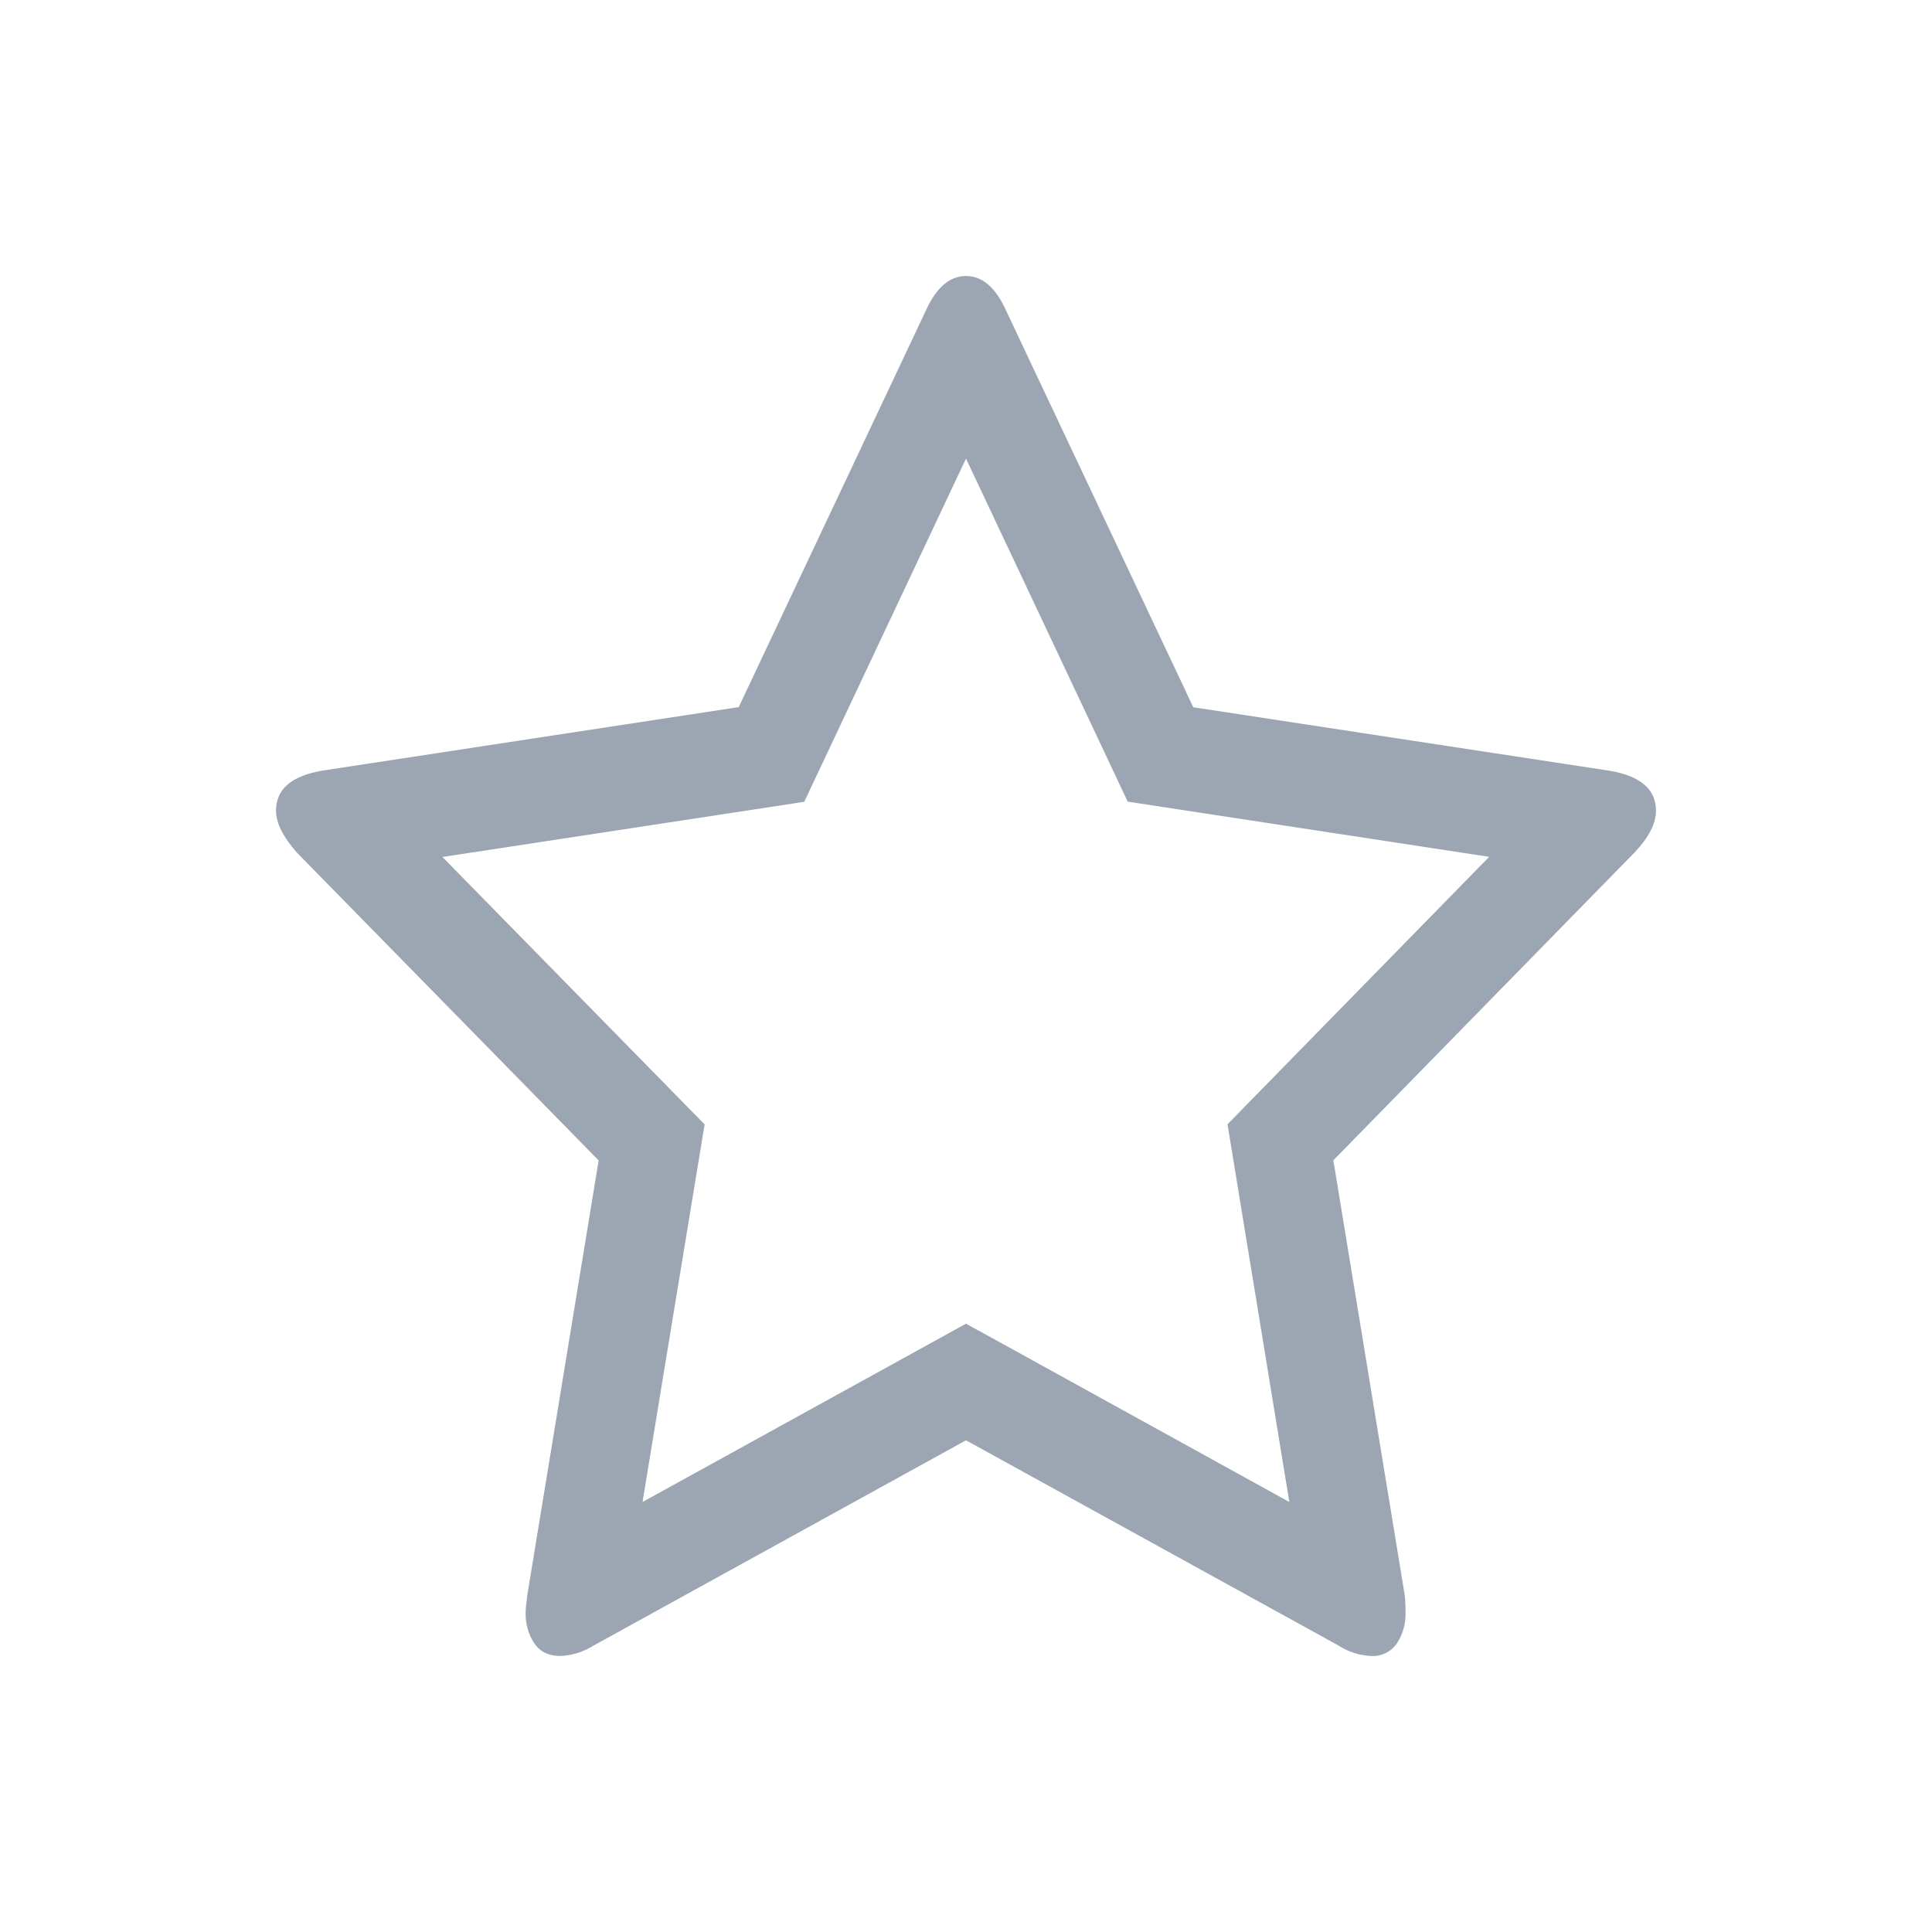
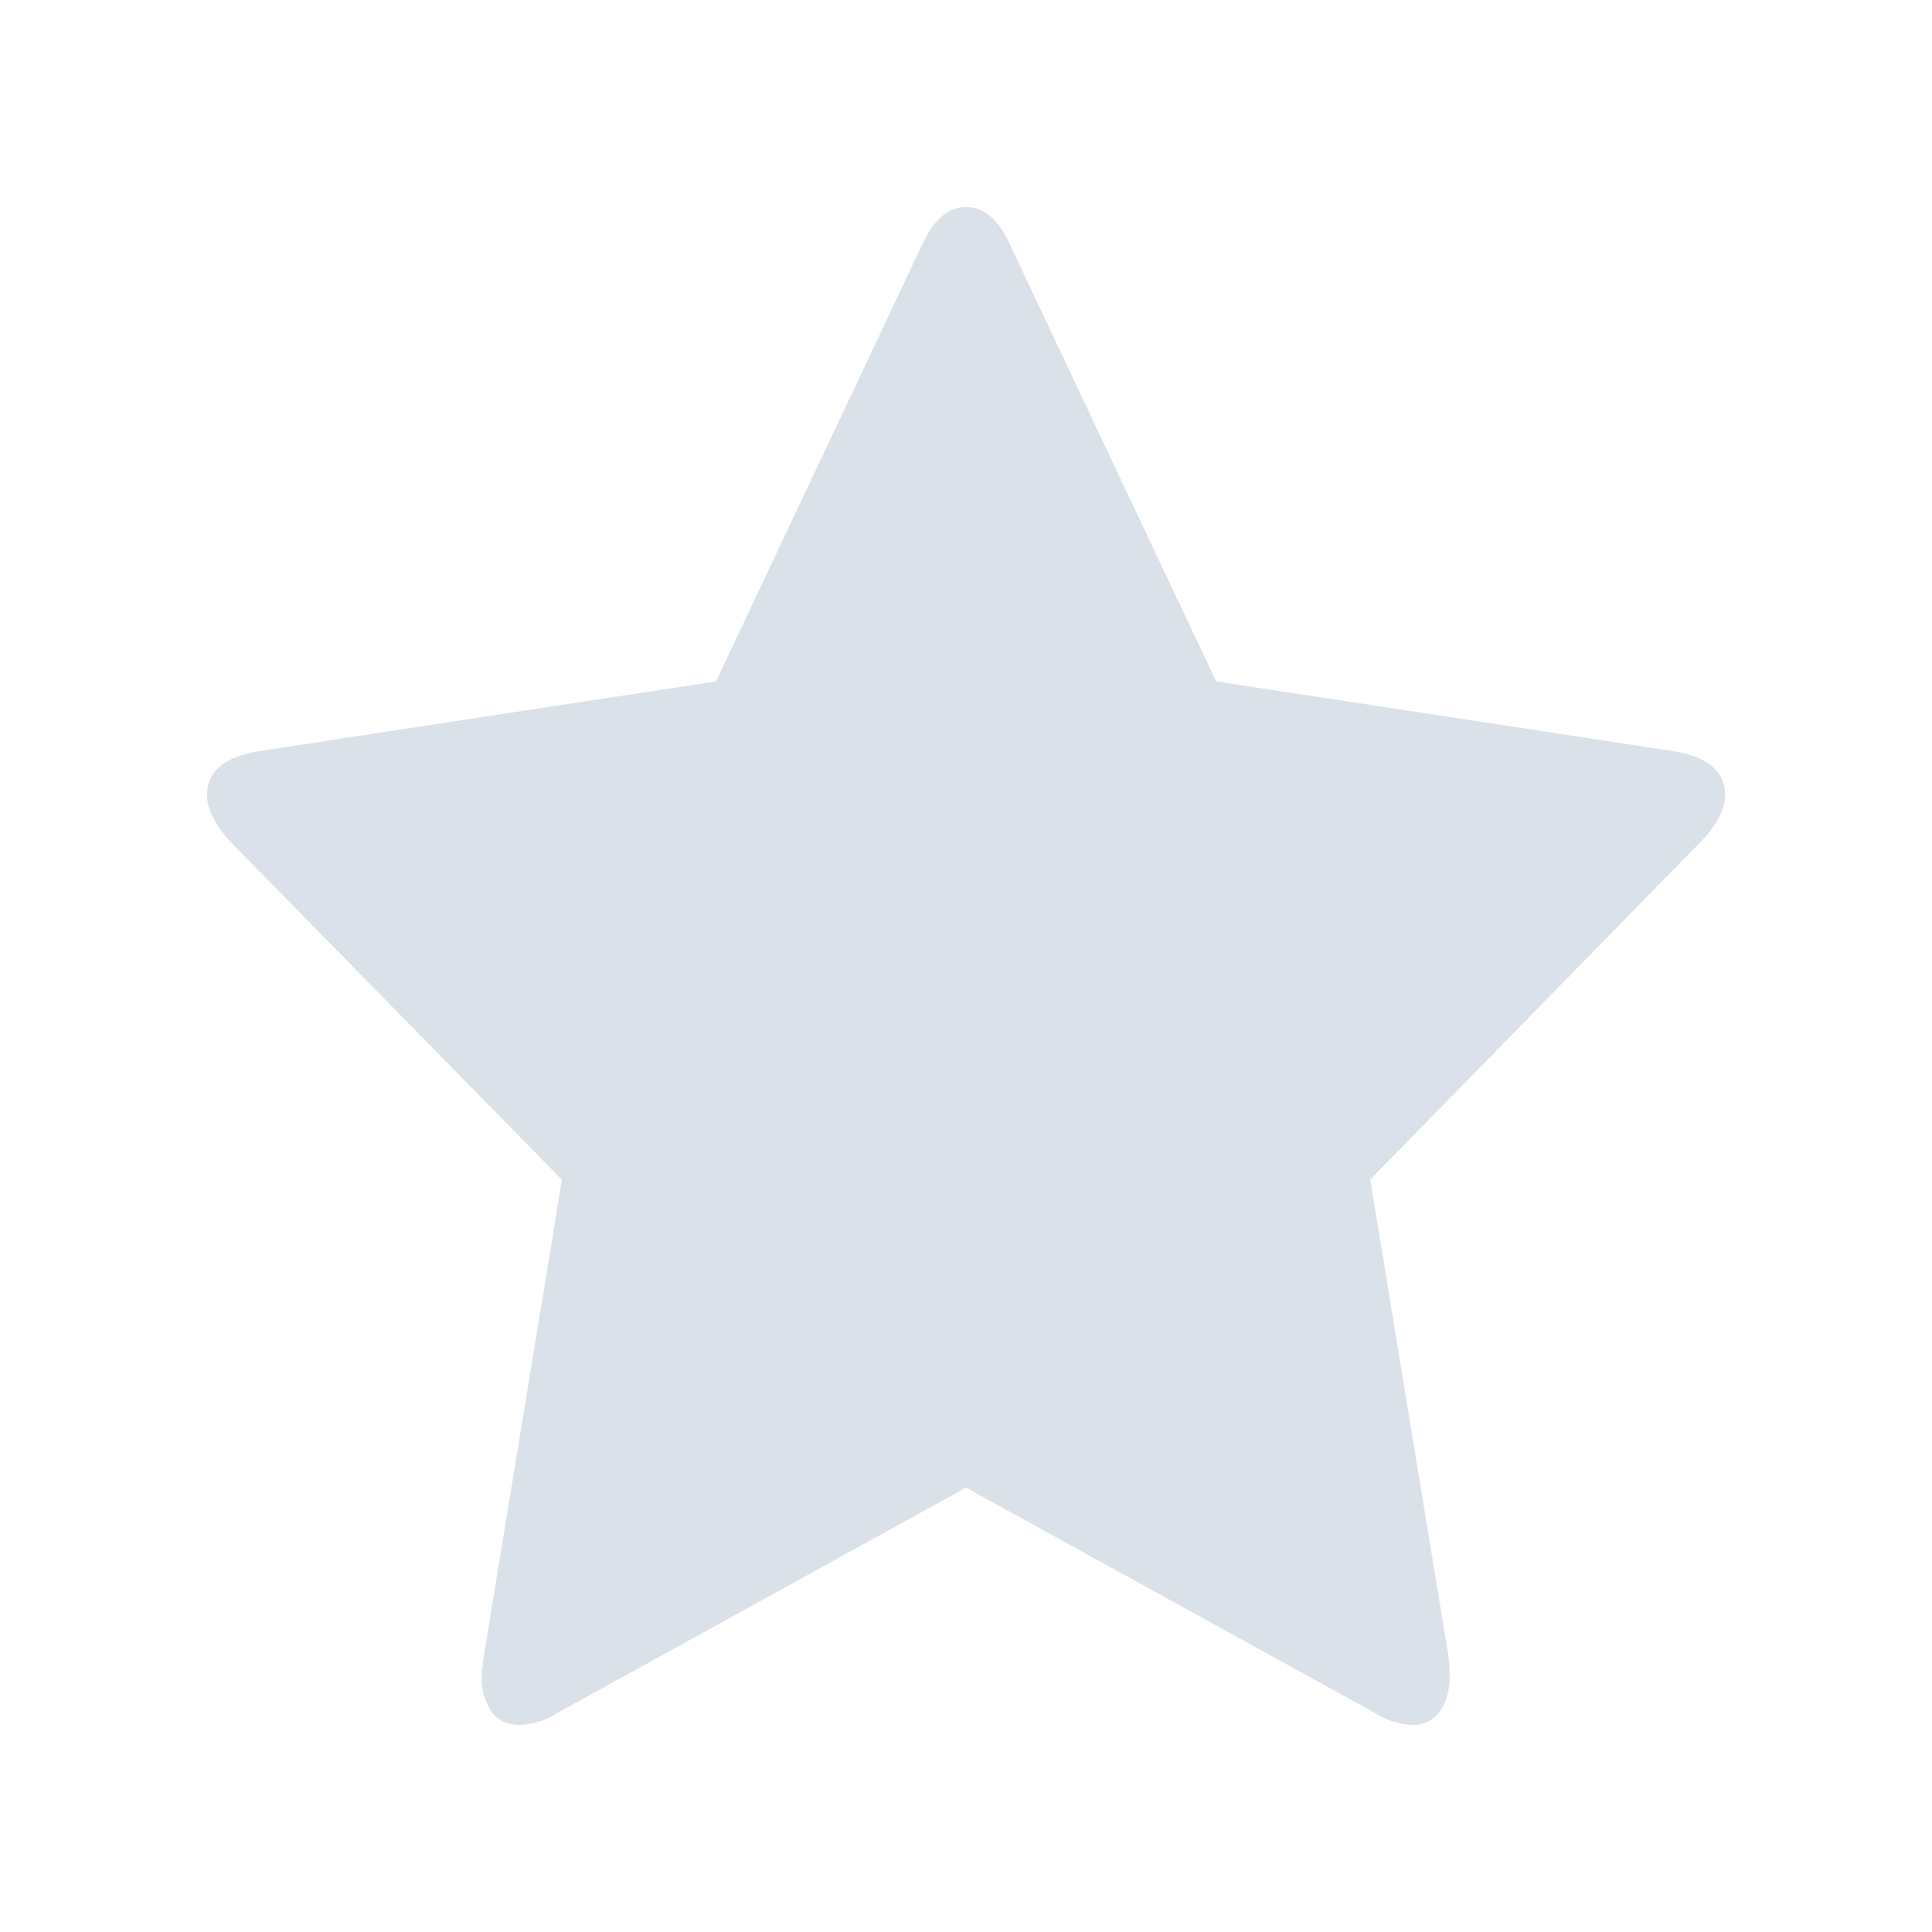
- <svg xmlns="http://www.w3.org/2000/svg" width="14" height="14" viewBox="0 0 14 14">
+ <svg xmlns="http://www.w3.org/2000/svg" width="13" height="13" viewBox="0 0 13 13">
  <g fill="none" fill-rule="evenodd">
-     <path fill="none" d="M0 0h14v14H0z" />
-     <path fill="#9BA6B2" fill-rule="nonzero" d="M8.172 5.81l-.166-.353L7 3.323 5.828 5.81l-.372.057-2.25.343 1.9 1.938-.064.388-.386 2.348L7 9.592l.333.183 2.01 1.109-.448-2.737.268-.274 1.628-1.664-2.619-.4zm1.88 5.465a.081.081 0 0 0-.004-.003l.005.003zm-.581.405c0-.02 0-.02.004.006l-.003-.022-.001.016zm0 0v-.008.008zM12 5.875c0 .093-.052.193-.156.303l-2.182 2.23.517 3.15c.004.03.006.072.006.127a.384.384 0 0 1-.063.224.209.209 0 0 1-.183.091.47.47 0 0 1-.24-.076L7 10.437l-2.698 1.487a.493.493 0 0 1-.24.076c-.085 0-.148-.03-.19-.091a.384.384 0 0 1-.063-.224c0-.025.004-.067.012-.126l.517-3.15L2.15 6.177c-.1-.114-.15-.215-.15-.303 0-.155.112-.252.337-.29l3.016-.46 1.353-2.867C6.782 2.086 6.88 2 7 2s.218.086.294.258l1.353 2.867 3.016.46c.225.038.337.135.337.29z" />
+     <path fill="#D8D8D8" fill-opacity="0" d="M0 0h13v13H0z" />
+     <path fill="#DAE1E9" d="M11.607 5.351c0 .095-.053.198-.16.31L9.22 7.937l.528 3.219c.004.03.006.073.006.128 0 .09-.021.167-.064.229a.213.213 0 0 1-.187.093.48.48 0 0 1-.246-.077L6.5 10.01 3.744 11.53a.504.504 0 0 1-.246.077c-.086 0-.15-.031-.193-.093a.392.392 0 0 1-.064-.229c0-.025.004-.068.012-.128l.528-3.219L1.546 5.66c-.102-.116-.153-.219-.153-.309 0-.159.114-.257.344-.296l3.081-.47L6.2 1.657c.078-.176.178-.264.301-.264s.223.088.3.264l1.382 2.928 3.081.47c.23.039.344.137.344.296z" />
  </g>
</svg>
